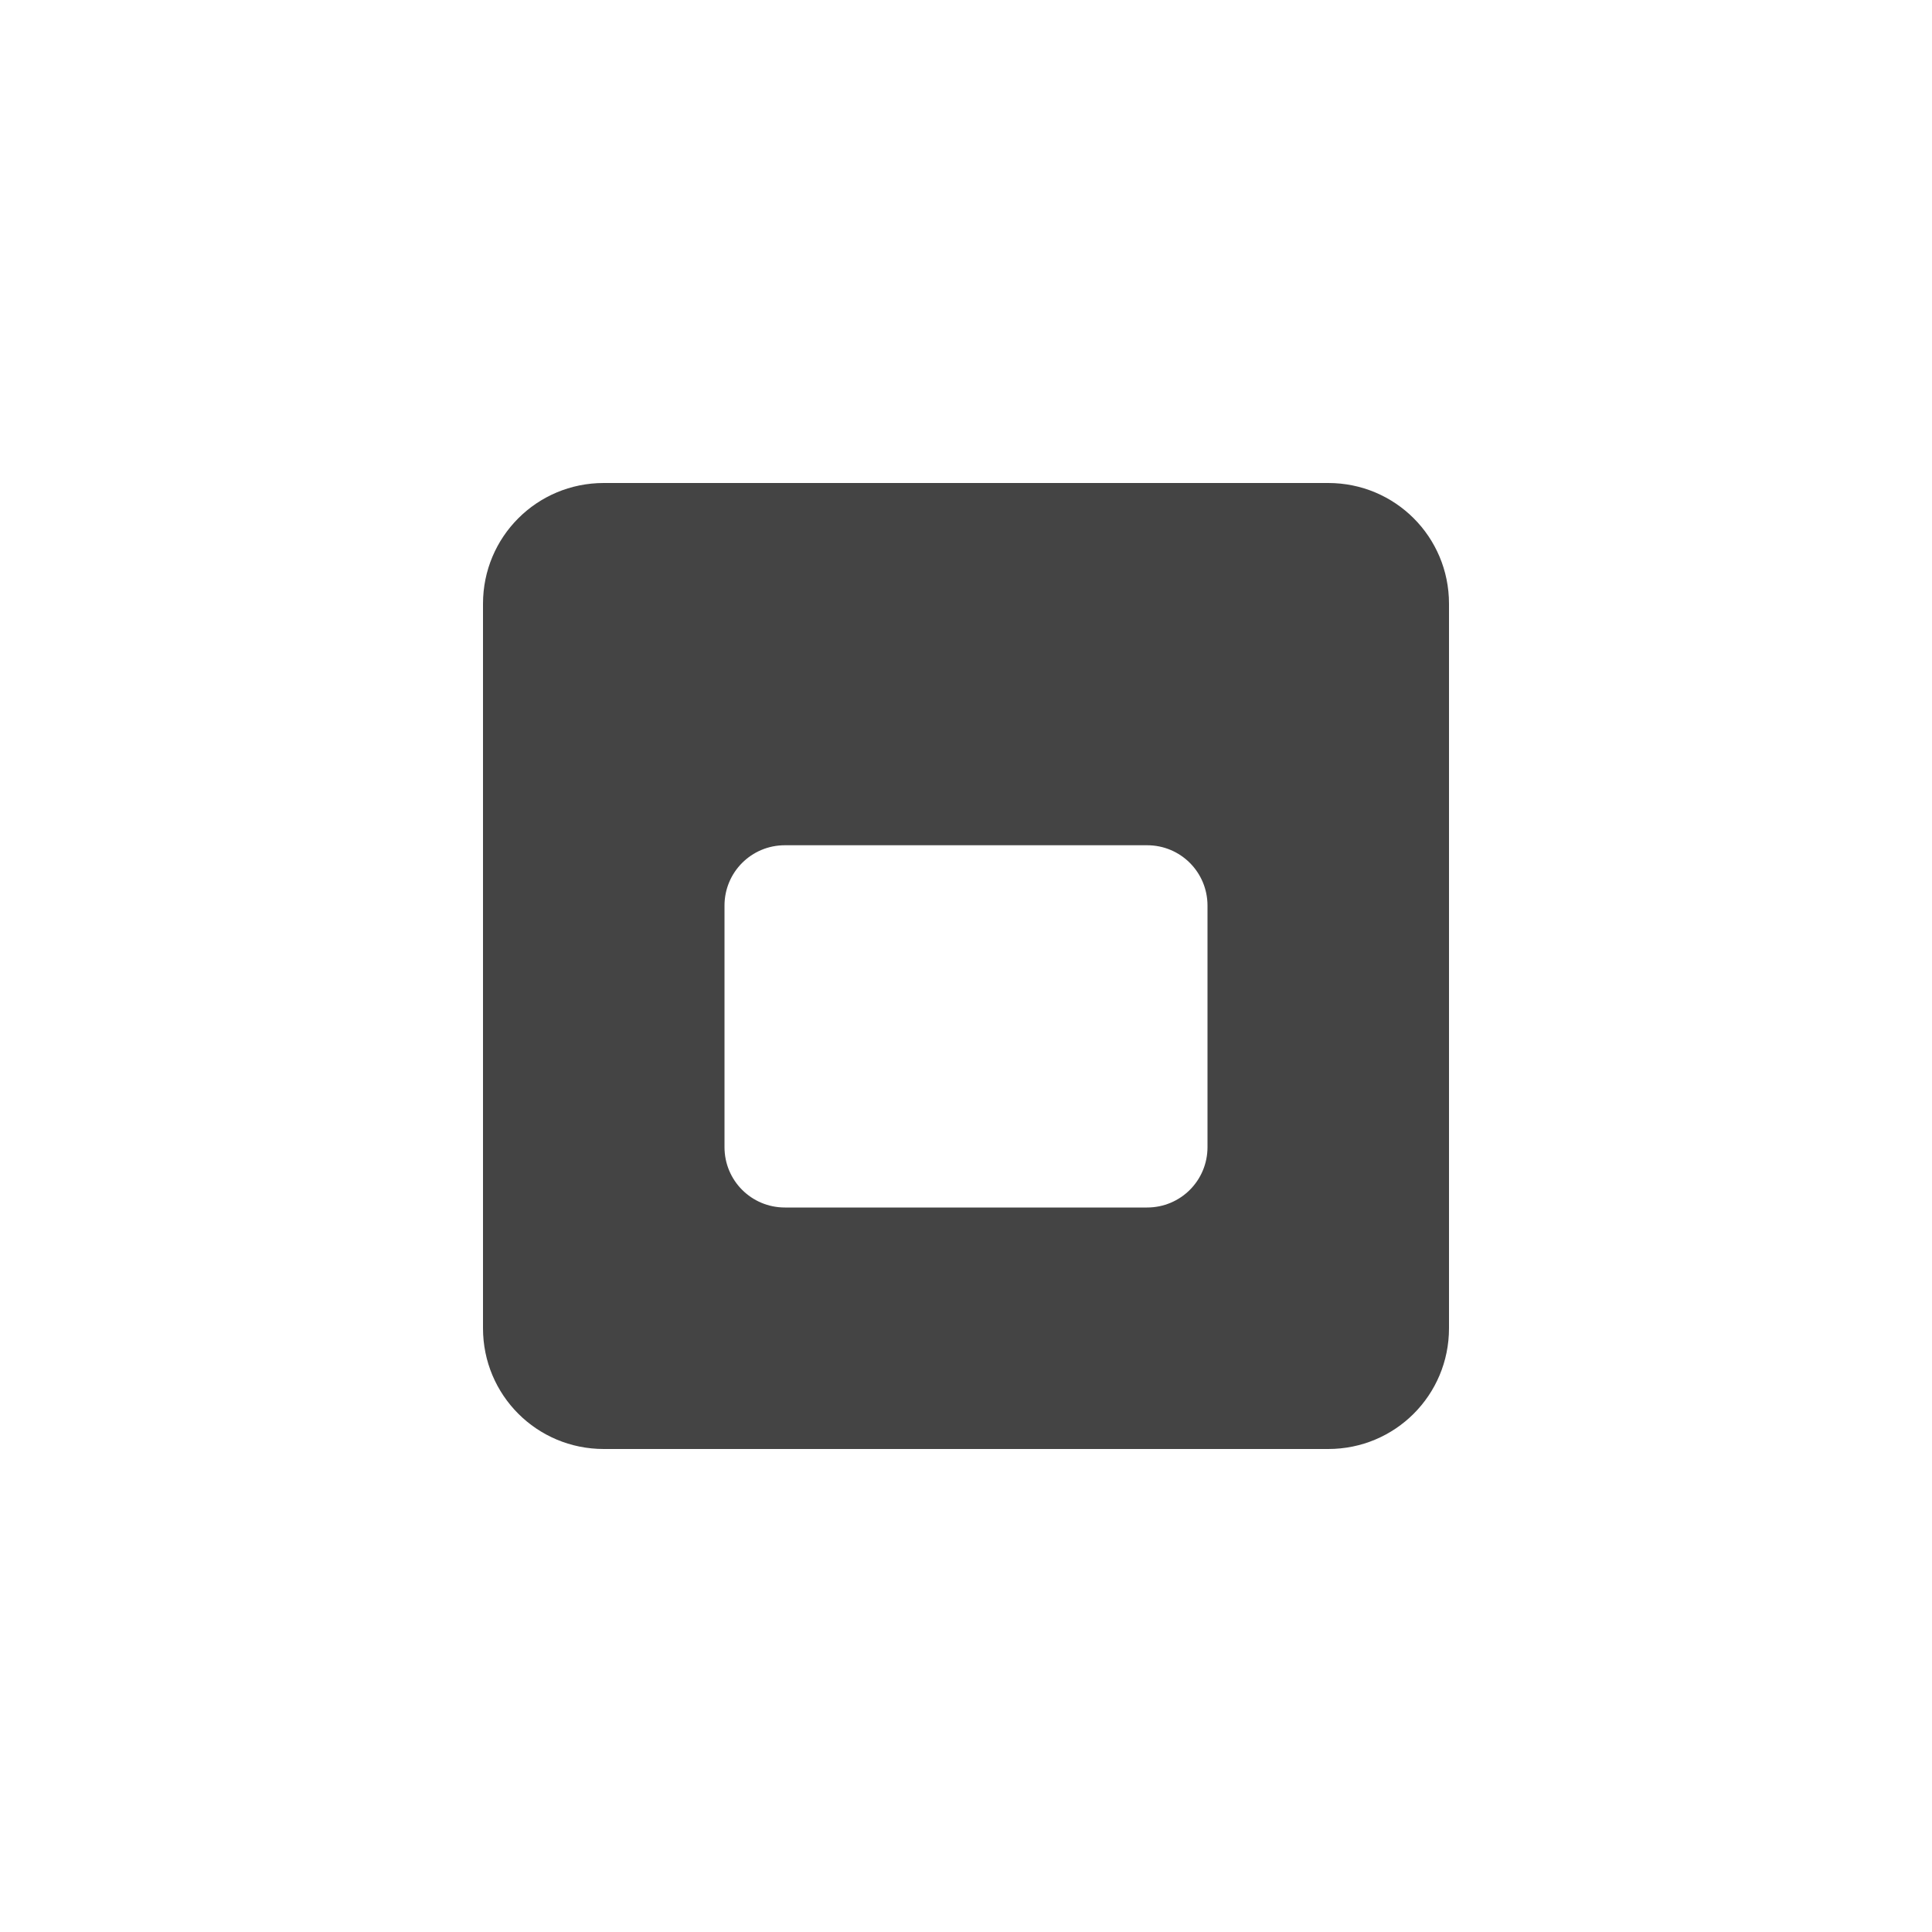
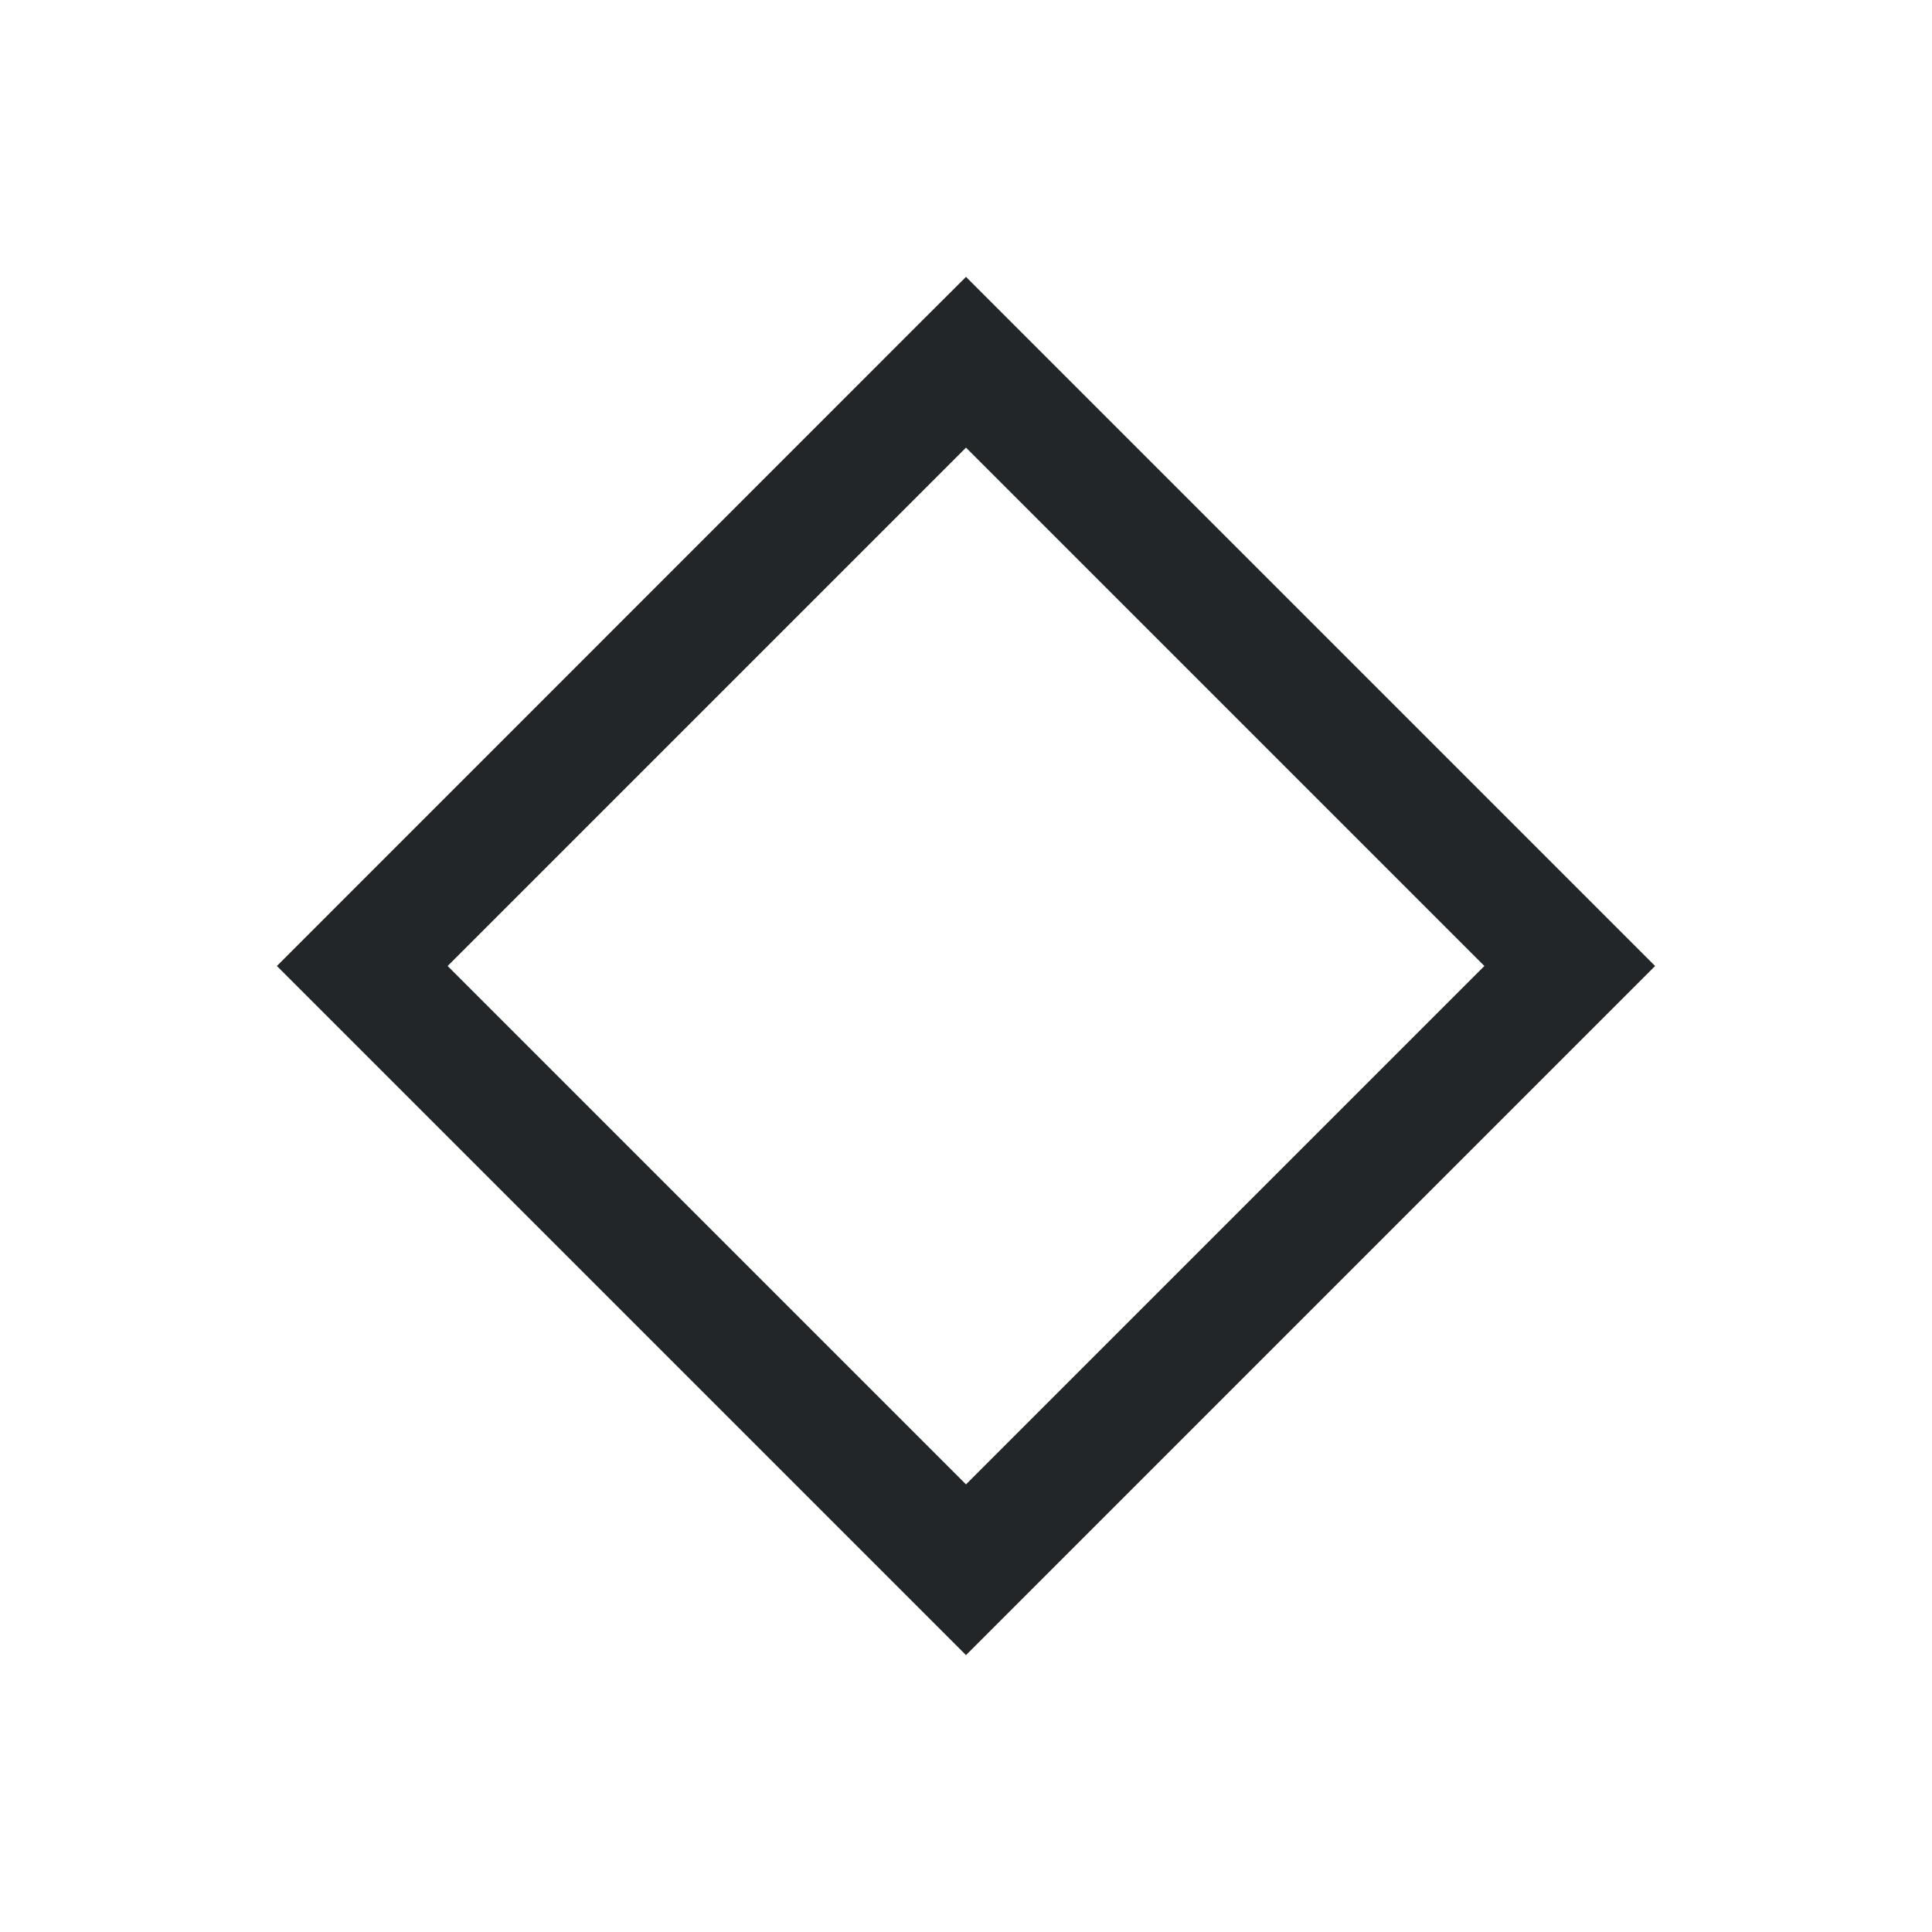
- <svg xmlns="http://www.w3.org/2000/svg" width="16" height="16" version="1.1">
-   <defs>
-     <style id="current-color-scheme" type="text/css">
-    .ColorScheme-Text { color:#444444; } .ColorScheme-Highlight { color:#4285f4; } .ColorScheme-NeutralText { color:#ff9800; } .ColorScheme-PositiveText { color:#4caf50; } .ColorScheme-NegativeText { color:#f44336; }
-   </style>
-   </defs>
-   <path style="fill:currentColor" class="ColorScheme-Text" d="M 5,4 C 4.446,4 4,4.446 4,5 V 11 C 4,11.554 4.446,12 5,12 H 11 C 11.554,12 12,11.554 12,11 V 5 C 12,4.446 11.554,4 11,4 Z M 6.5,7 H 9.5 C 9.777,7 10,7.223 10,7.5 V 9.5 C 10,9.777 9.777,10 9.5,10 H 6.5 C 6.223,10 6,9.777 6,9.5 V 7.5 C 6,7.223 6.223,7 6.5,7 Z" />
+ <svg xmlns="http://www.w3.org/2000/svg" viewBox="0 0 16 16">
+   <style type="text/css" id="current-color-scheme">
+         .ColorScheme-Text {
+             color:#232629;
+         }
+     </style>
+   <path d="M8 2.293l-.354.353L2.293 8 8 13.707 13.707 8zm0 1.414L12.293 8 8 12.293 3.707 8z" class="ColorScheme-Text" fill="currentColor" />
</svg>
